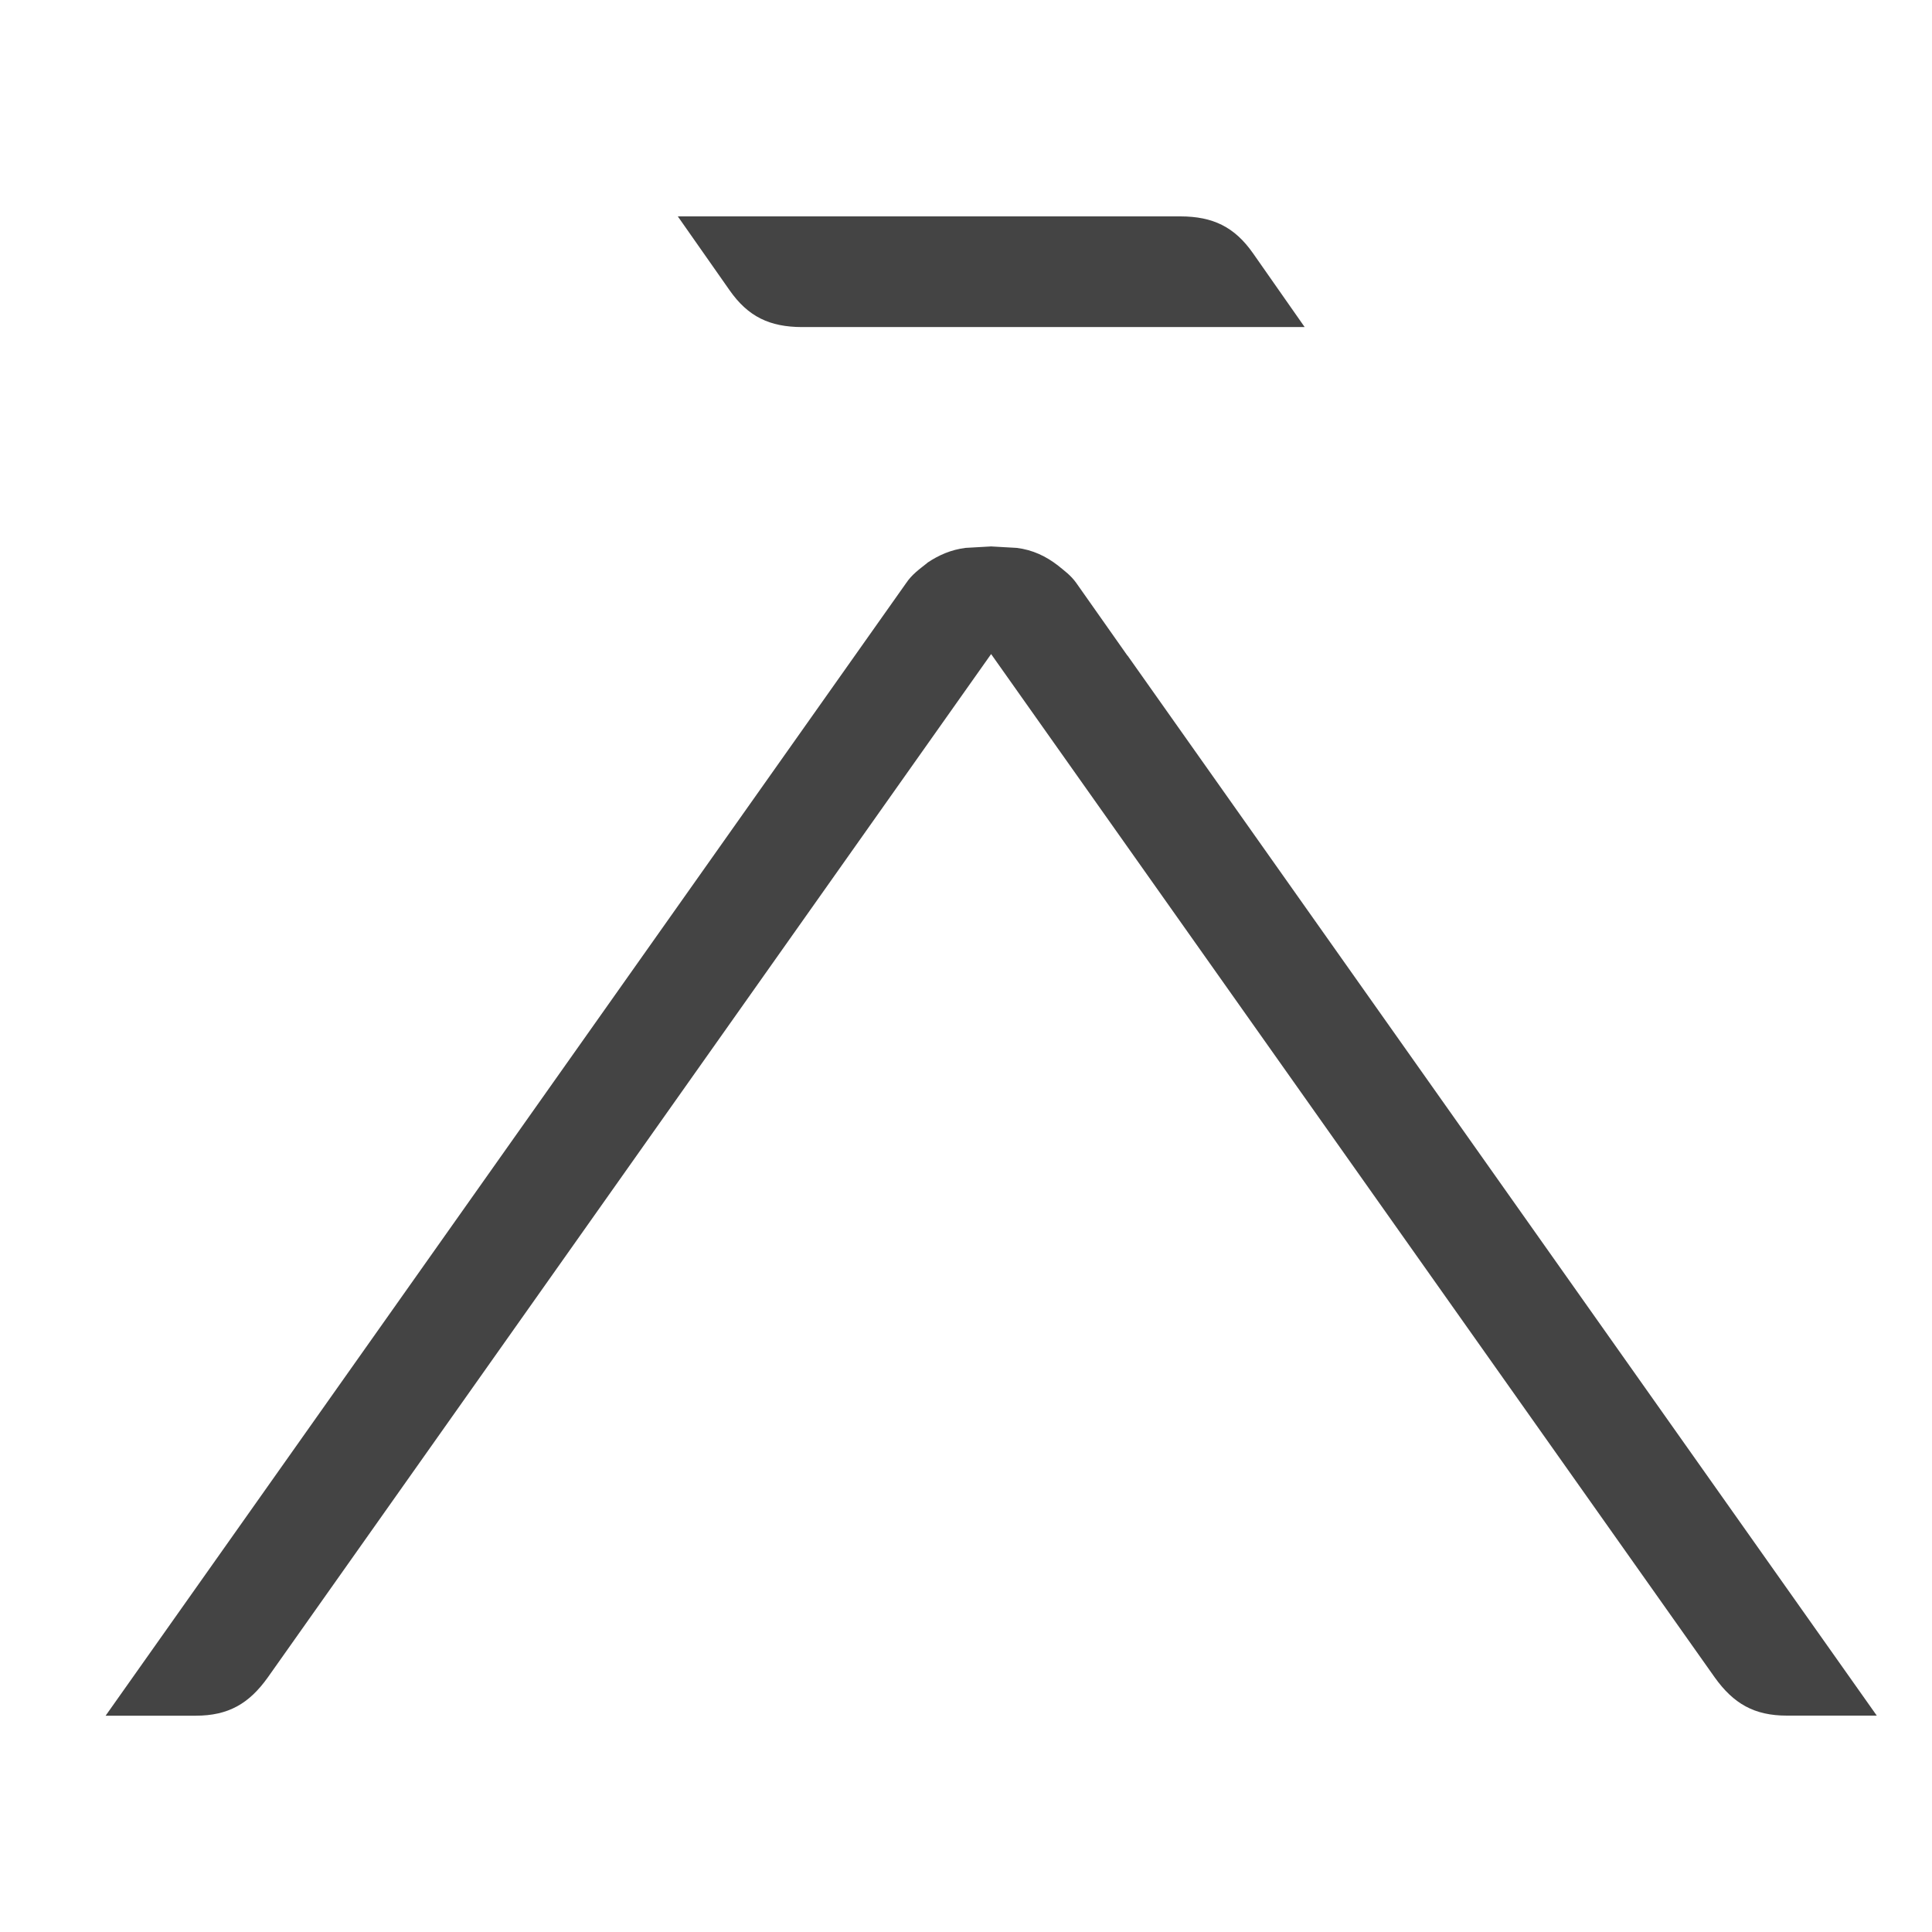
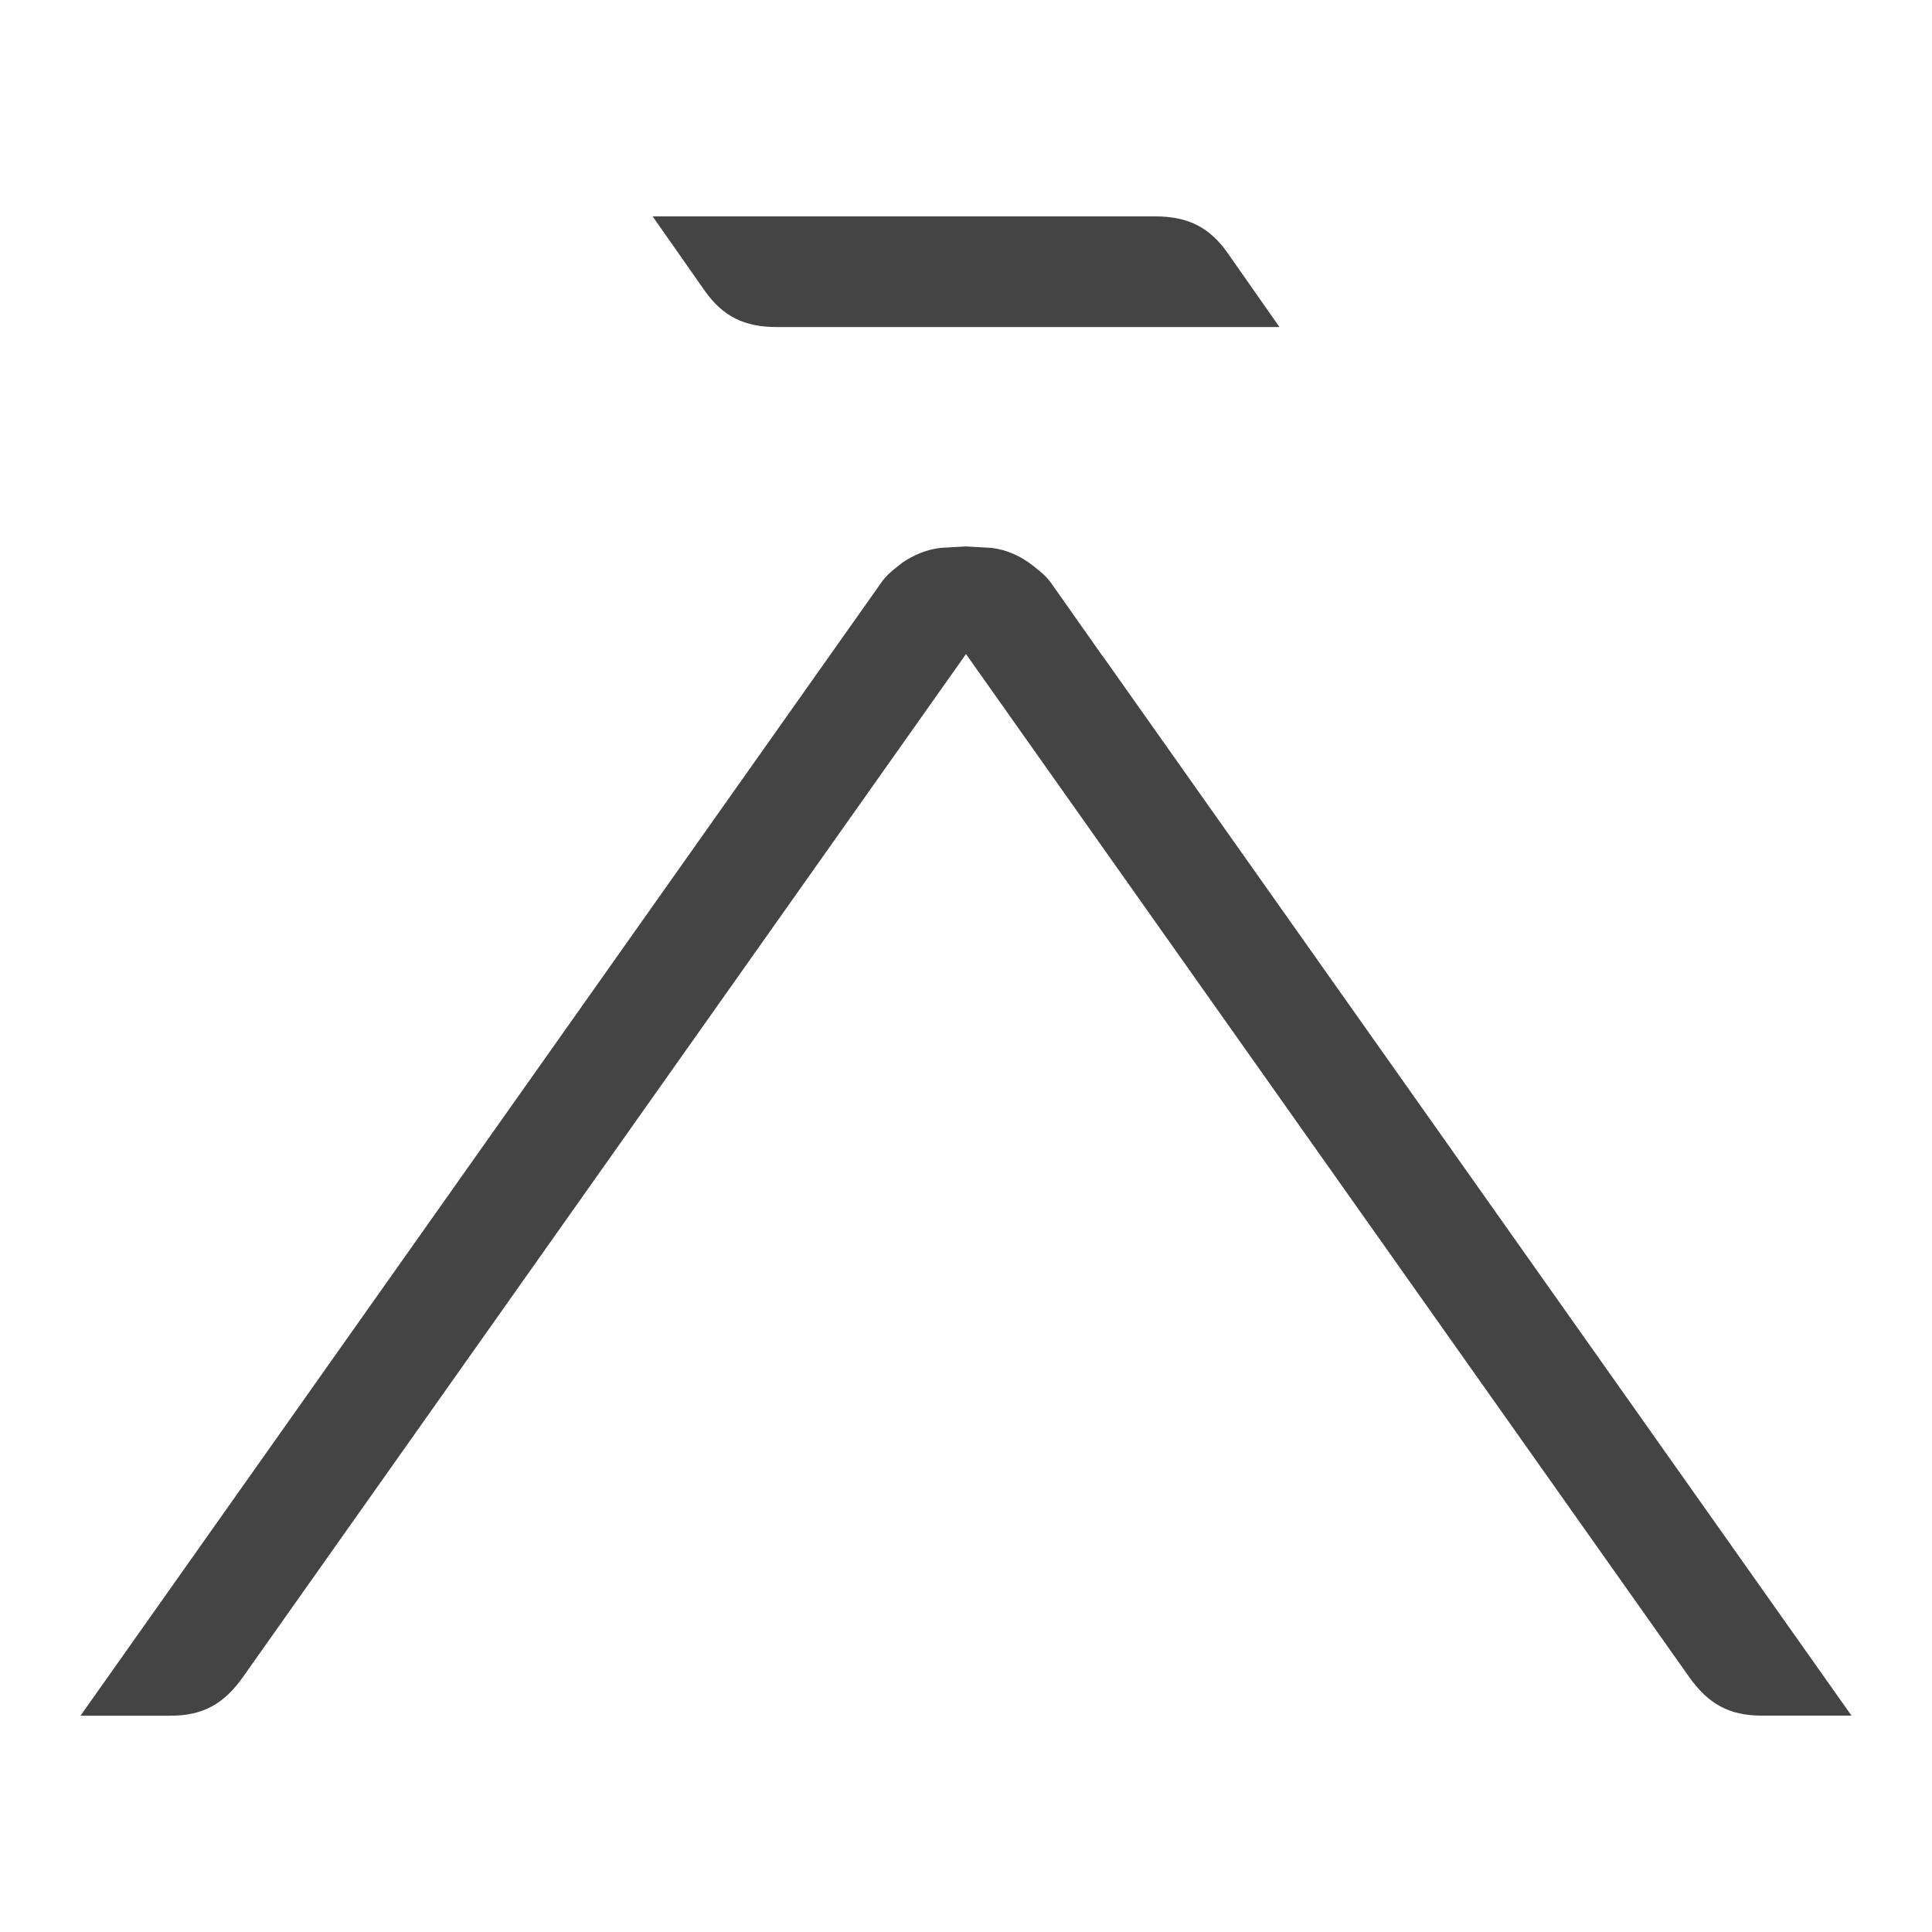
<svg xmlns="http://www.w3.org/2000/svg" version="1.1" width="24" height="24" viewBox="0 0 24 24">
-   <path fill="#444" d="M11.253 7.248c0.077-0.116 0.175-0.182 0.266-0.255l-0.001-0.001c0.144-0.097 0.296-0.163 0.476-0.186l0.318-0.018 0.317 0.018c0.199 0.024 0.366 0.104 0.516 0.221 0.075 0.062 0.156 0.118 0.225 0.215l0.635 0.902h0.002l9.307 13.168h-1.118c-0.403 0-0.662-0.148-0.896-0.476l-8.988-12.711-8.985 12.712c-0.233 0.327-0.491 0.476-0.896 0.476h-1.119l9.941-14.065zM8.42 2.688h6.244c0.402 0.001 0.671 0.129 0.902 0.459l0.641 0.916h-6.243c-0.402-0.001-0.671-0.128-0.902-0.459l-0.642-0.916z" />
+   <path fill="#444" d="M10.94 7.248c0.077-0.116 0.175-0.182 0.266-0.255l-0.001-0.001c0.144-0.097 0.296-0.163 0.476-0.186l0.318-0.018 0.317 0.018c0.199 0.024 0.366 0.104 0.516 0.221 0.075 0.062 0.156 0.118 0.225 0.215l0.635 0.902h0.002l9.306 13.168h-1.118c-0.403 0-0.662-0.148-0.896-0.476l-8.986-12.711-8.985 12.712c-0.233 0.327-0.491 0.476-0.896 0.476h-1.119l9.94-14.065zM8.107 2.688h6.244c0.402 0.001 0.671 0.129 0.902 0.459l0.641 0.916h-6.243c-0.402-0.001-0.671-0.128-0.902-0.459l-0.642-0.916z" />
</svg>
